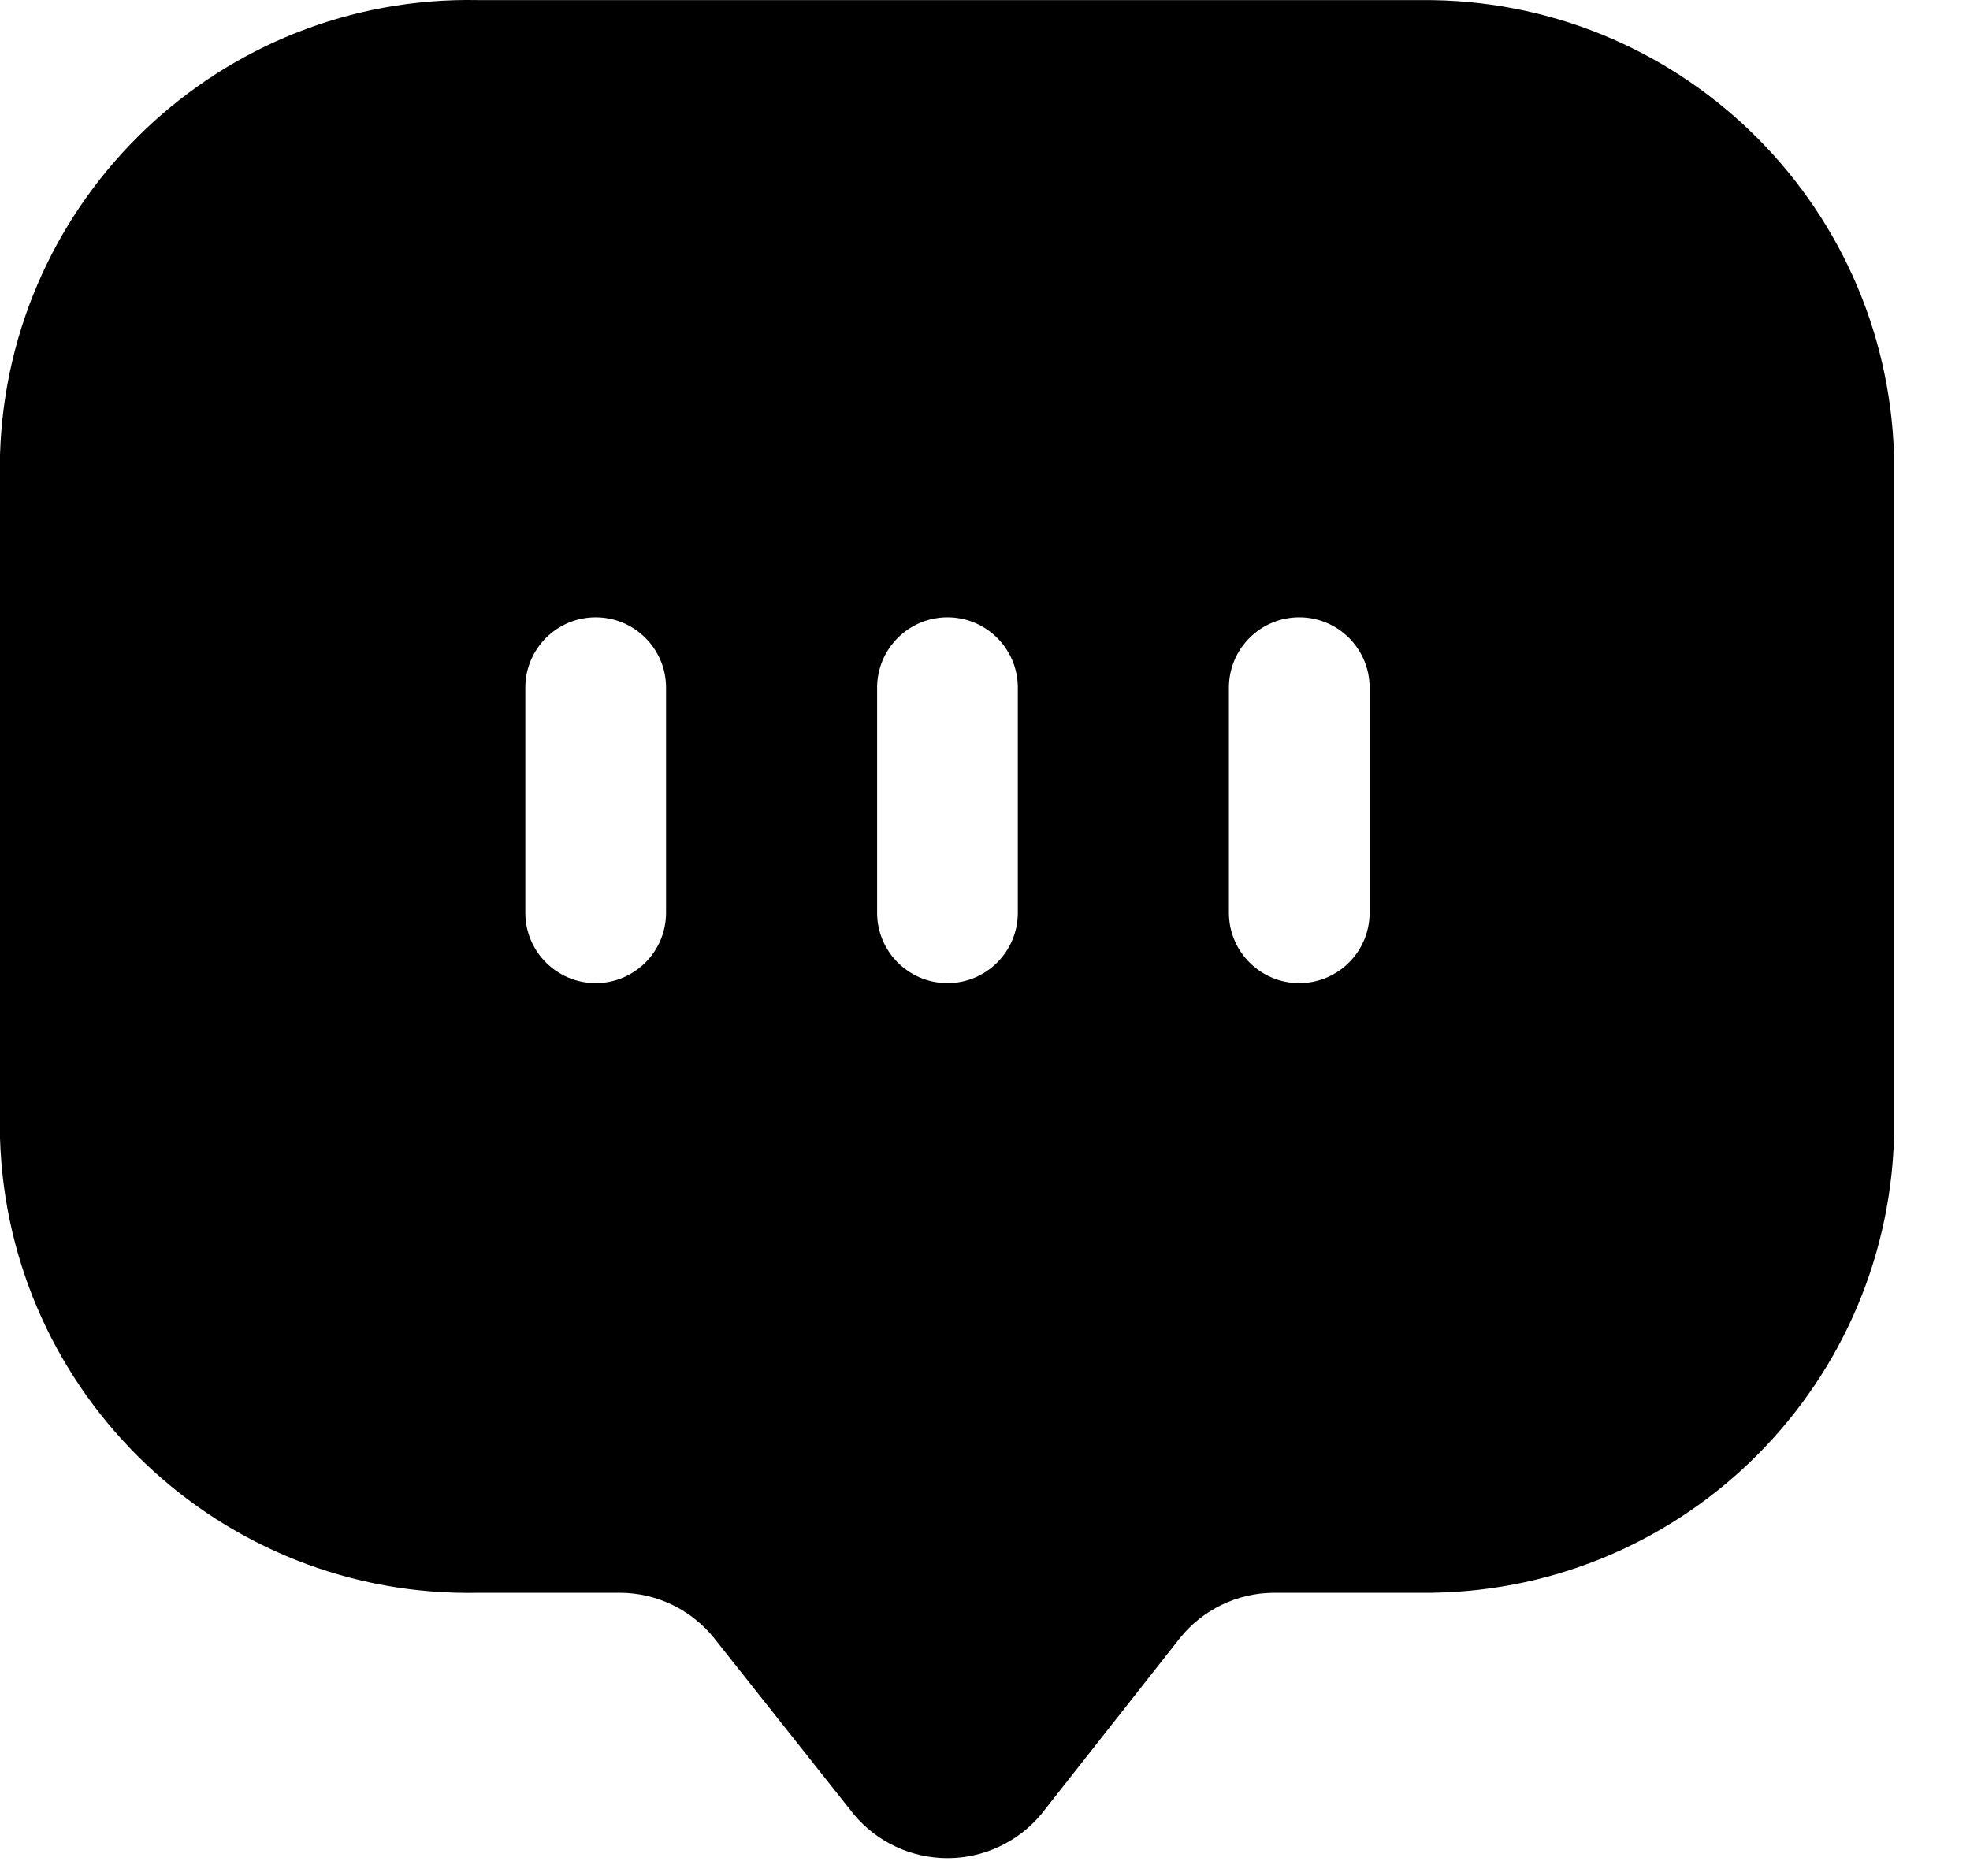
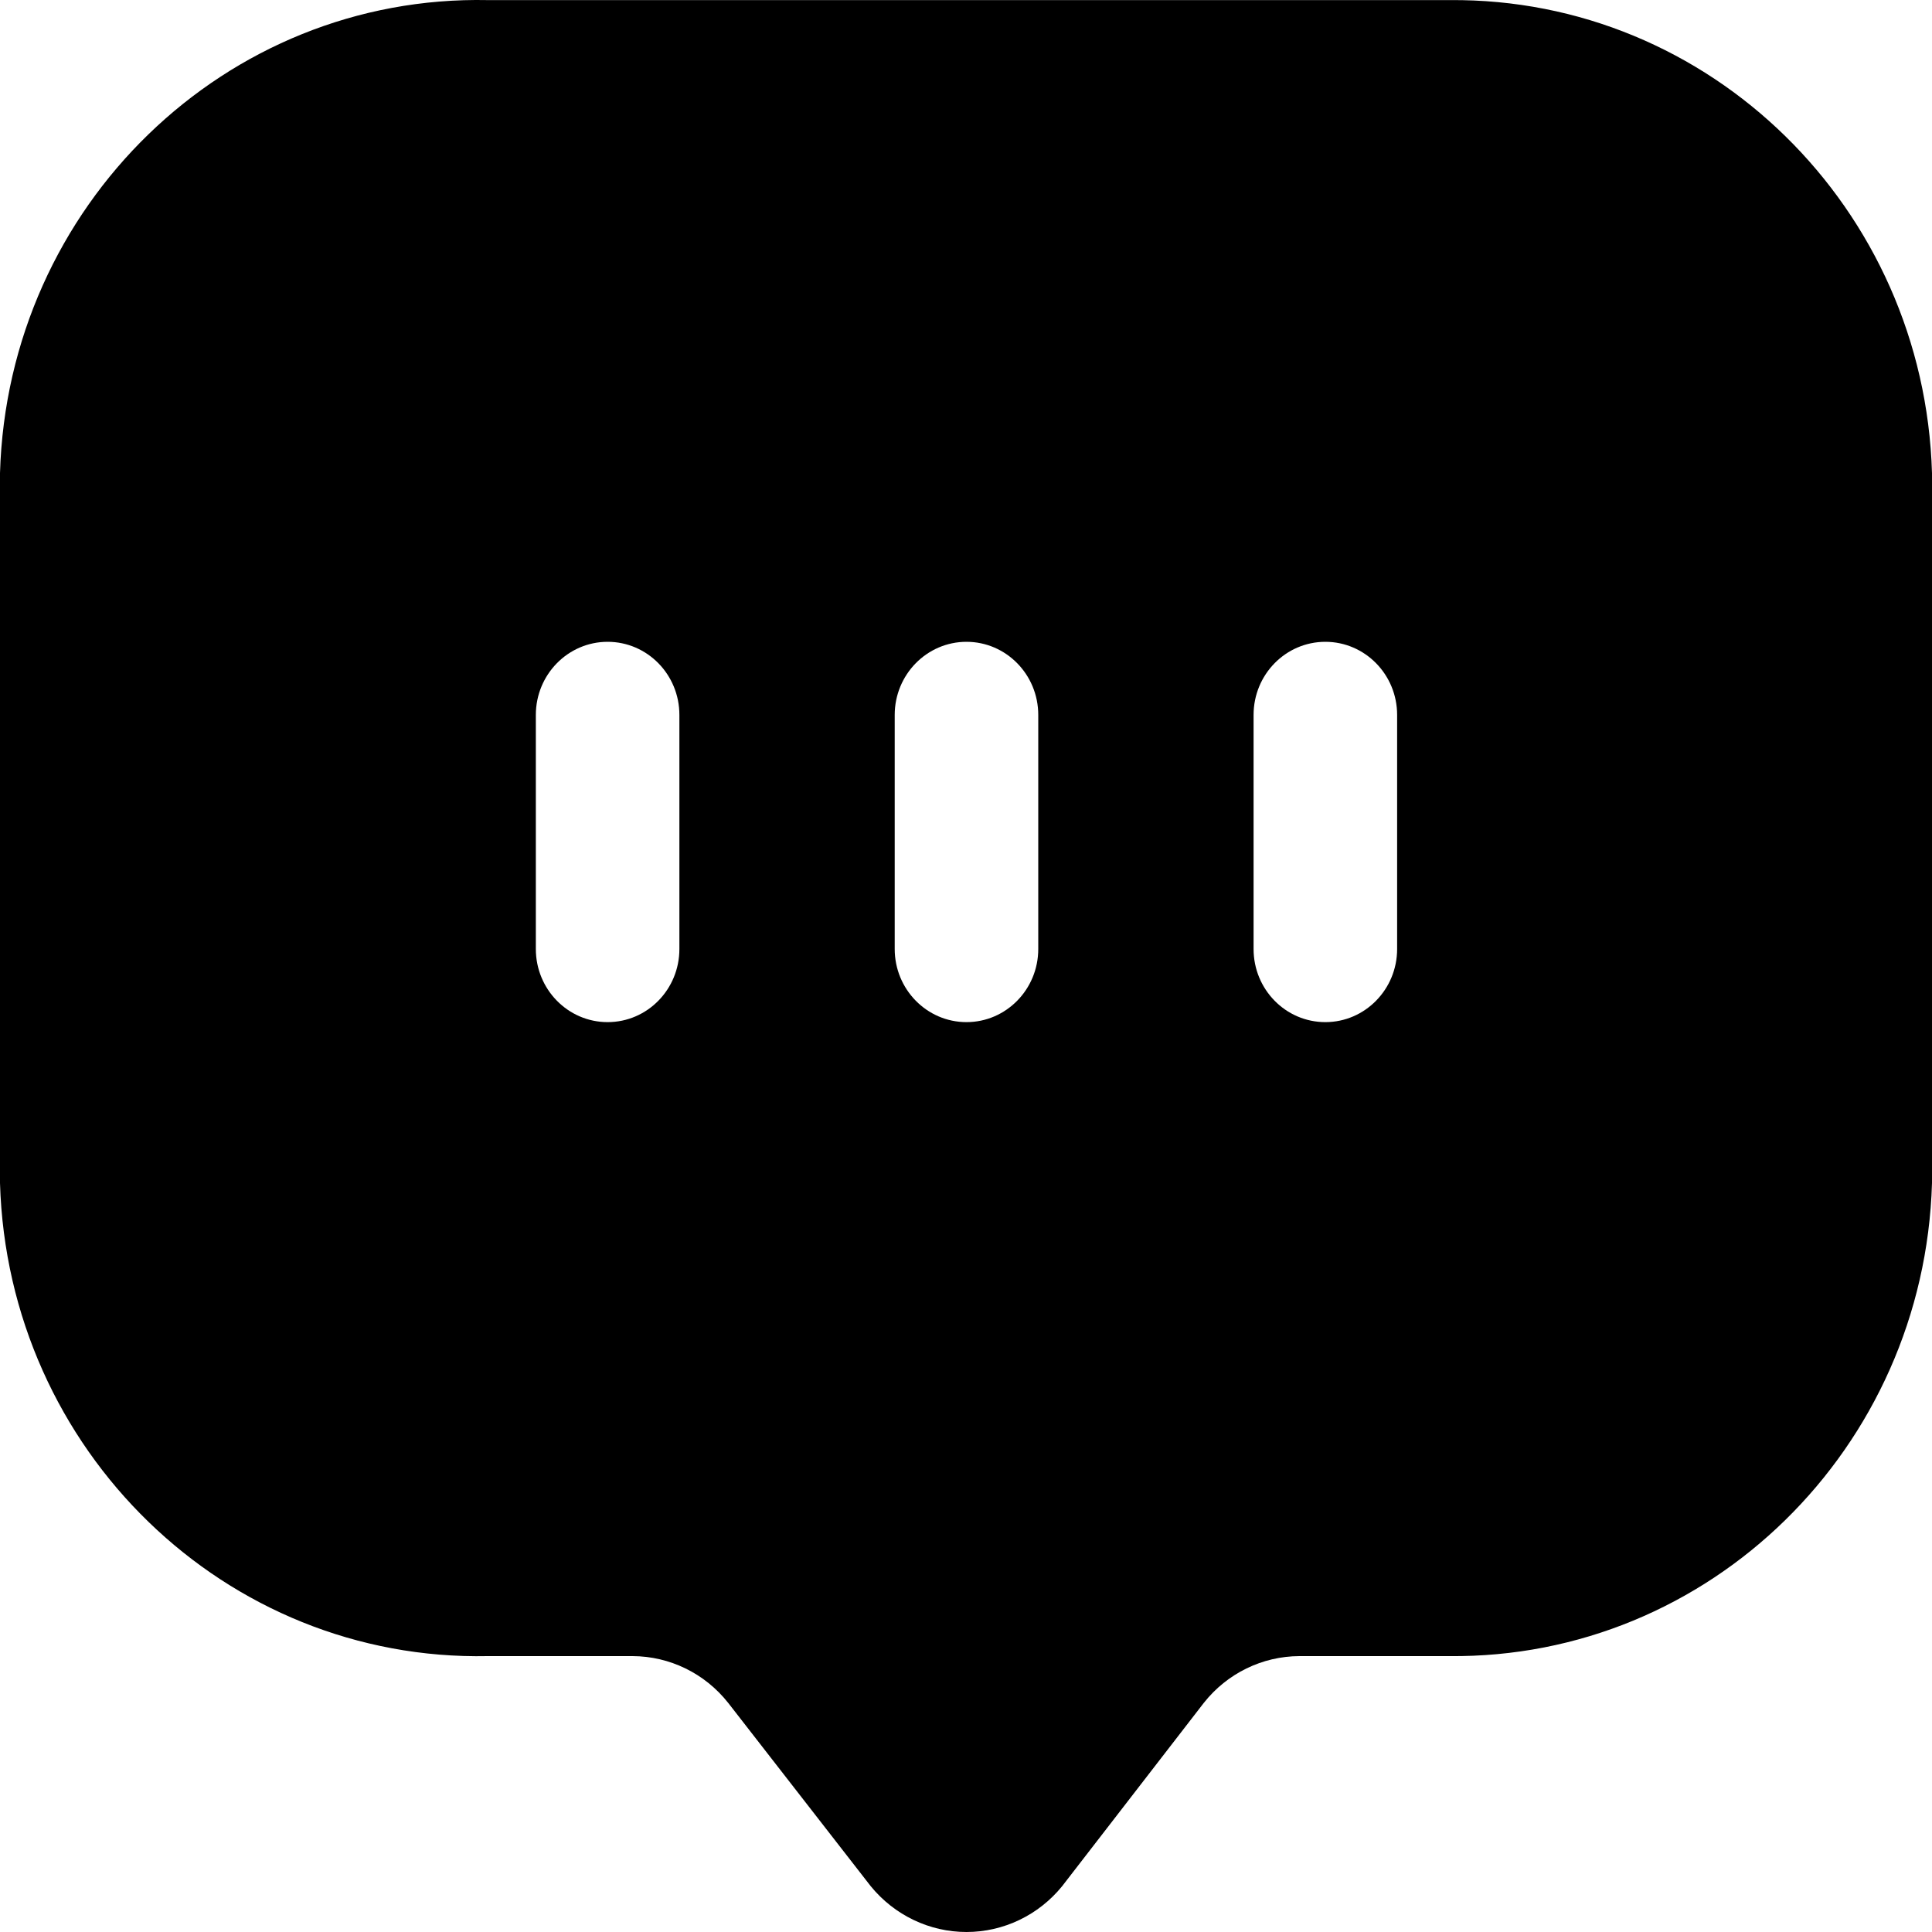
- <svg xmlns="http://www.w3.org/2000/svg" viewBox="0 0 21 20" fill="none">
-   <path fill-rule="evenodd" clip-rule="evenodd" d="M5.1 0.001H15.15C17.869 -0.022 20.108 2.133 20.19 4.851V12.131C20.108 14.853 17.863 17.009 15.14 16.981H13.58C13.191 16.982 12.824 17.159 12.58 17.461L11.1 19.341C10.853 19.638 10.486 19.81 10.1 19.81C9.713 19.81 9.347 19.638 9.1 19.341L7.61 17.461C7.366 17.159 6.999 16.982 6.61 16.981H5.1C2.357 17.037 0.082 14.873 0 12.131V4.851C0.082 2.109 2.357 -0.055 5.1 0.001ZM6.35 10.481C6.764 10.481 7.1 10.145 7.1 9.731V7.331C7.1 6.917 6.764 6.581 6.35 6.581C5.936 6.581 5.6 6.917 5.6 7.331V9.731C5.6 10.145 5.936 10.481 6.35 10.481ZM10.85 9.731C10.85 10.145 10.514 10.481 10.1 10.481C9.686 10.481 9.35 10.145 9.35 9.731V7.331C9.35 6.917 9.686 6.581 10.1 6.581C10.514 6.581 10.85 6.917 10.85 7.331V9.731ZM13.85 10.481C14.264 10.481 14.6 10.145 14.6 9.731V7.331C14.6 6.917 14.264 6.581 13.85 6.581C13.436 6.581 13.1 6.917 13.1 7.331V9.731C13.1 10.145 13.436 10.481 13.85 10.481Z" fill="currentColor" />
+ <svg xmlns="http://www.w3.org/2000/svg" viewBox="0 0 20 20" fill="none">
+   <path fill-rule="evenodd" clip-rule="evenodd" d="M5.052 0.001H15.007C17.701 -0.022 19.919 2.153 20 4.897V12.247C19.919 14.995 17.695 17.172 14.998 17.144H13.452C13.067 17.145 12.703 17.323 12.462 17.628L10.995 19.526C10.751 19.826 10.388 20 10.005 20C9.622 20 9.259 19.826 9.014 19.526L7.538 17.628C7.297 17.323 6.933 17.145 6.548 17.144H5.052C2.335 17.2 0.081 15.015 0 12.247V4.897C0.081 2.129 2.335 -0.056 5.052 0.001ZM6.29 10.581C6.701 10.581 7.033 10.242 7.033 9.824V7.401C7.033 6.983 6.701 6.644 6.29 6.644C5.88 6.644 5.547 6.983 5.547 7.401V9.824C5.547 10.242 5.88 10.581 6.29 10.581ZM10.748 9.824C10.748 10.242 10.415 10.581 10.005 10.581C9.595 10.581 9.262 10.242 9.262 9.824V7.401C9.262 6.983 9.595 6.644 10.005 6.644C10.415 6.644 10.748 6.983 10.748 7.401V9.824ZM13.72 10.581C14.13 10.581 14.463 10.242 14.463 9.824V7.401C14.463 6.983 14.13 6.644 13.72 6.644C13.309 6.644 12.977 6.983 12.977 7.401V9.824C12.977 10.242 13.309 10.581 13.72 10.581Z" fill="currentColor" />
</svg>
